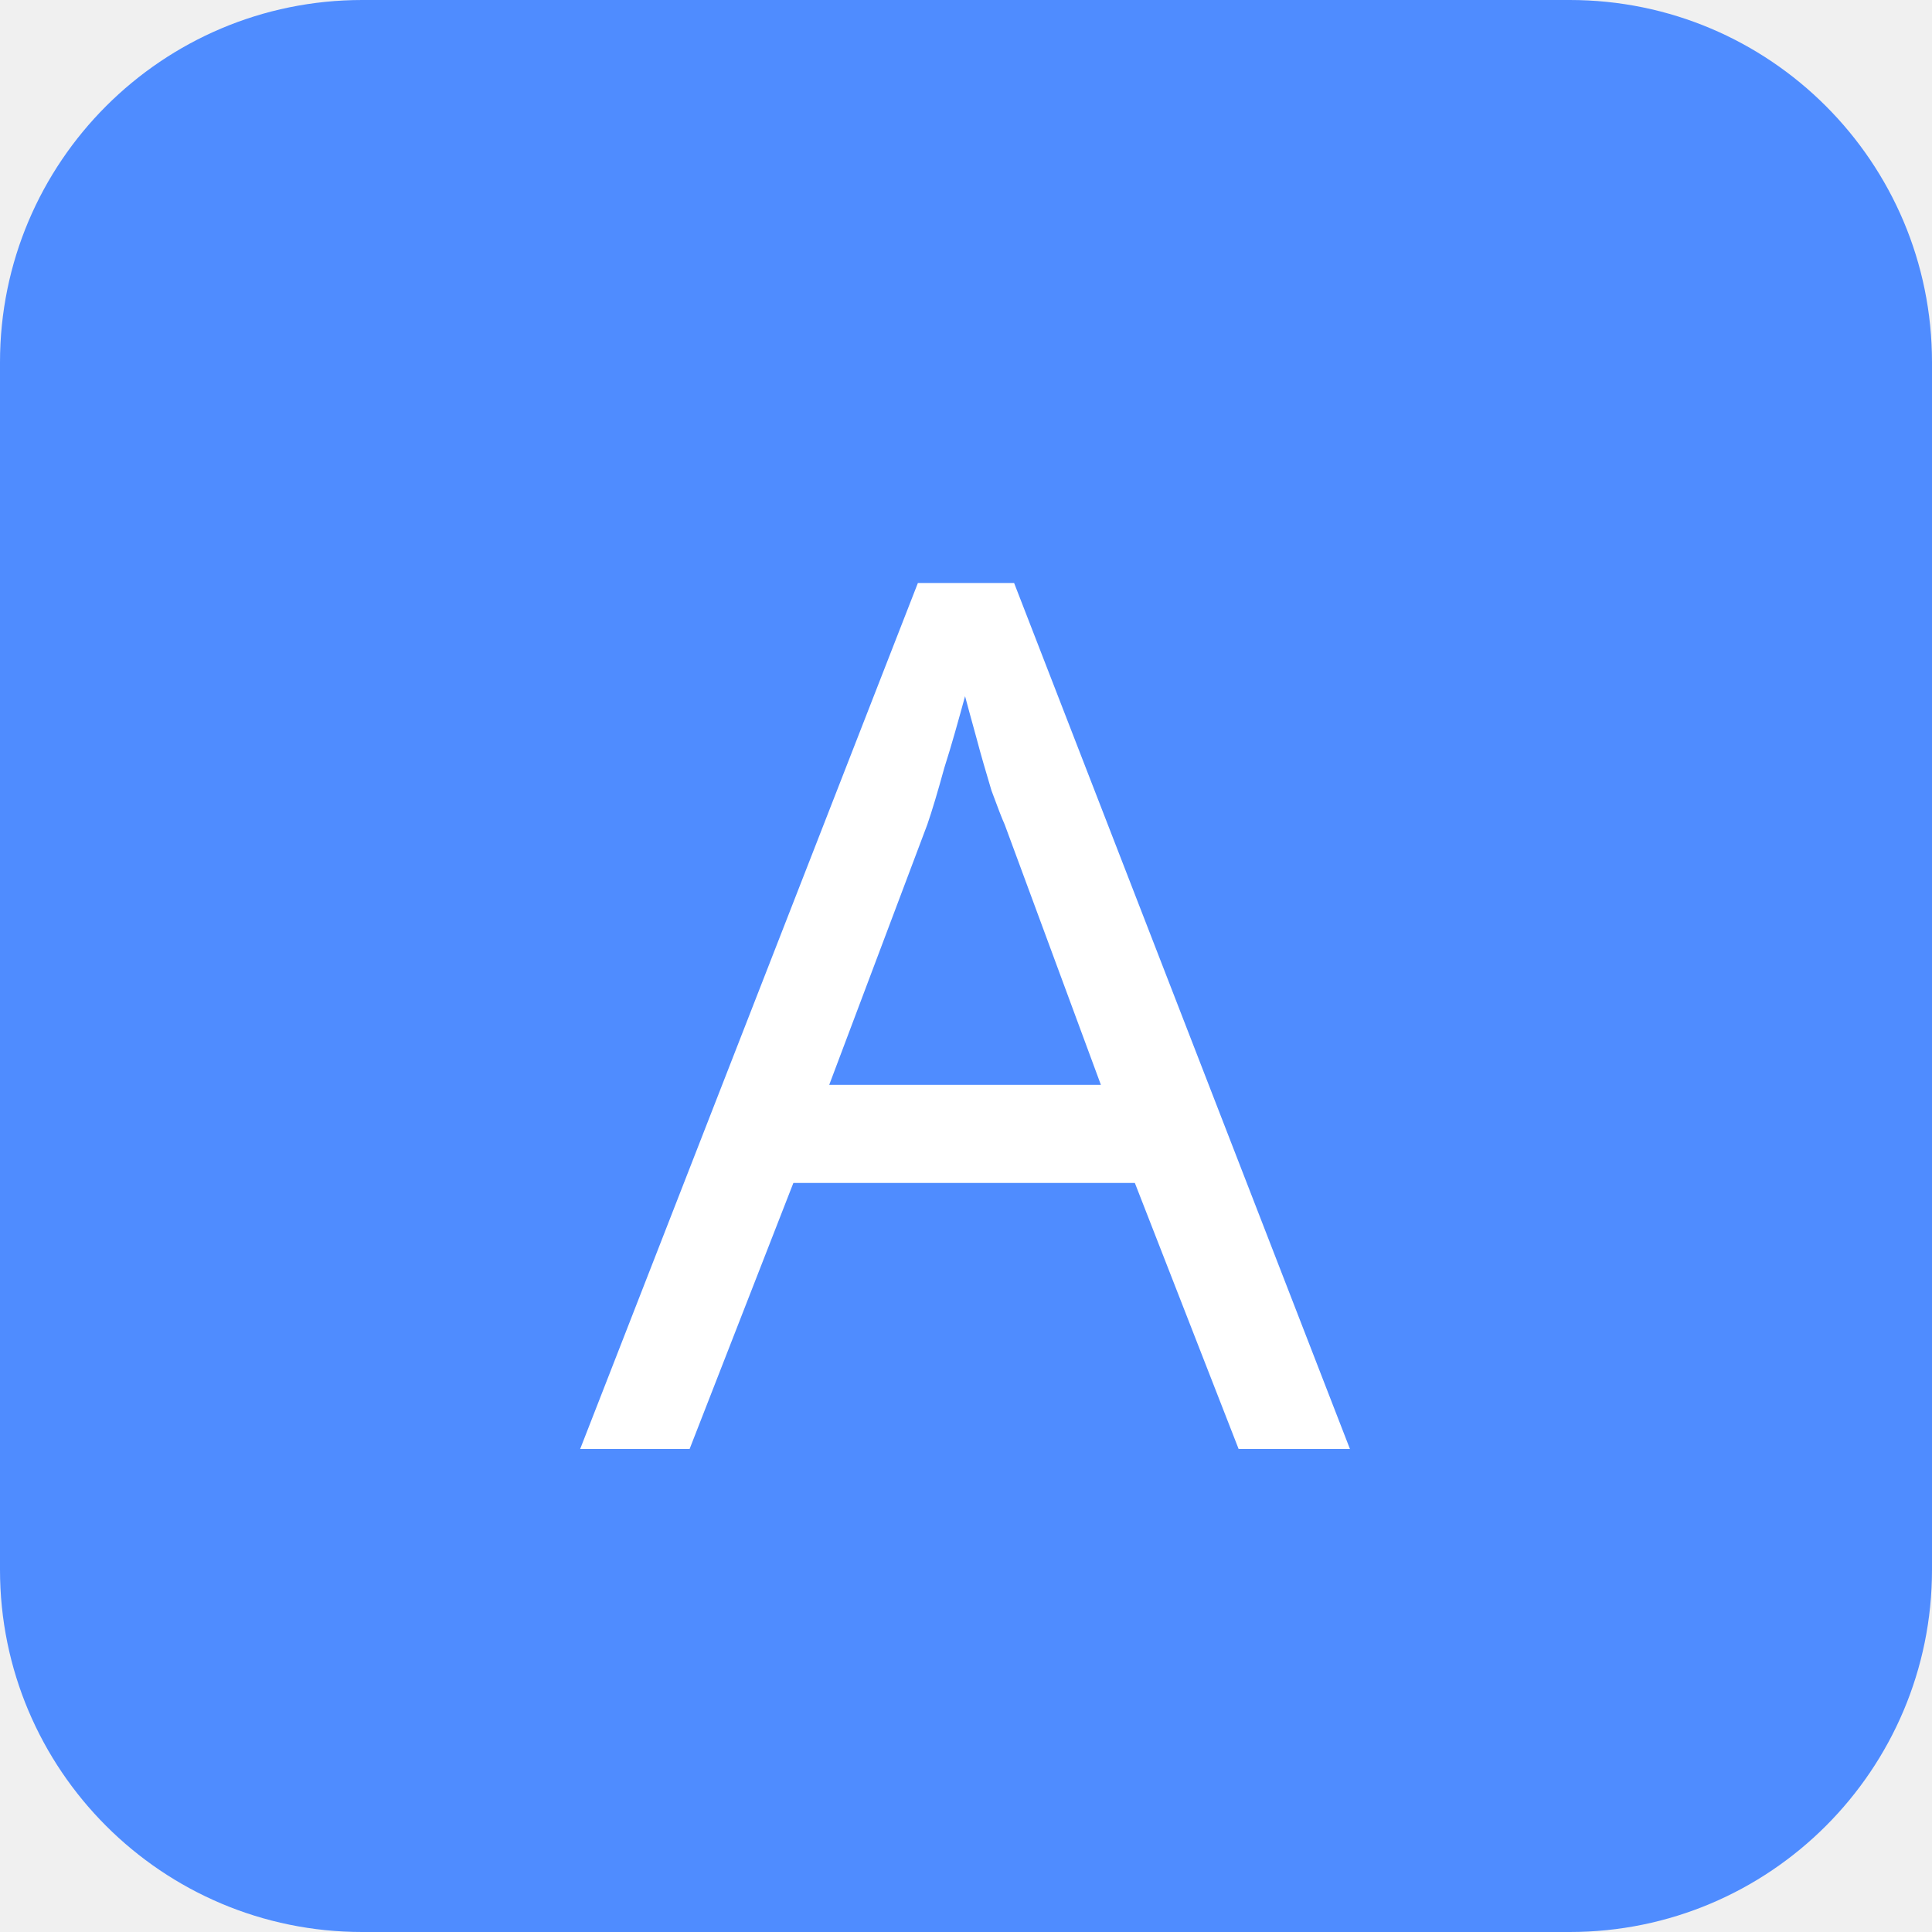
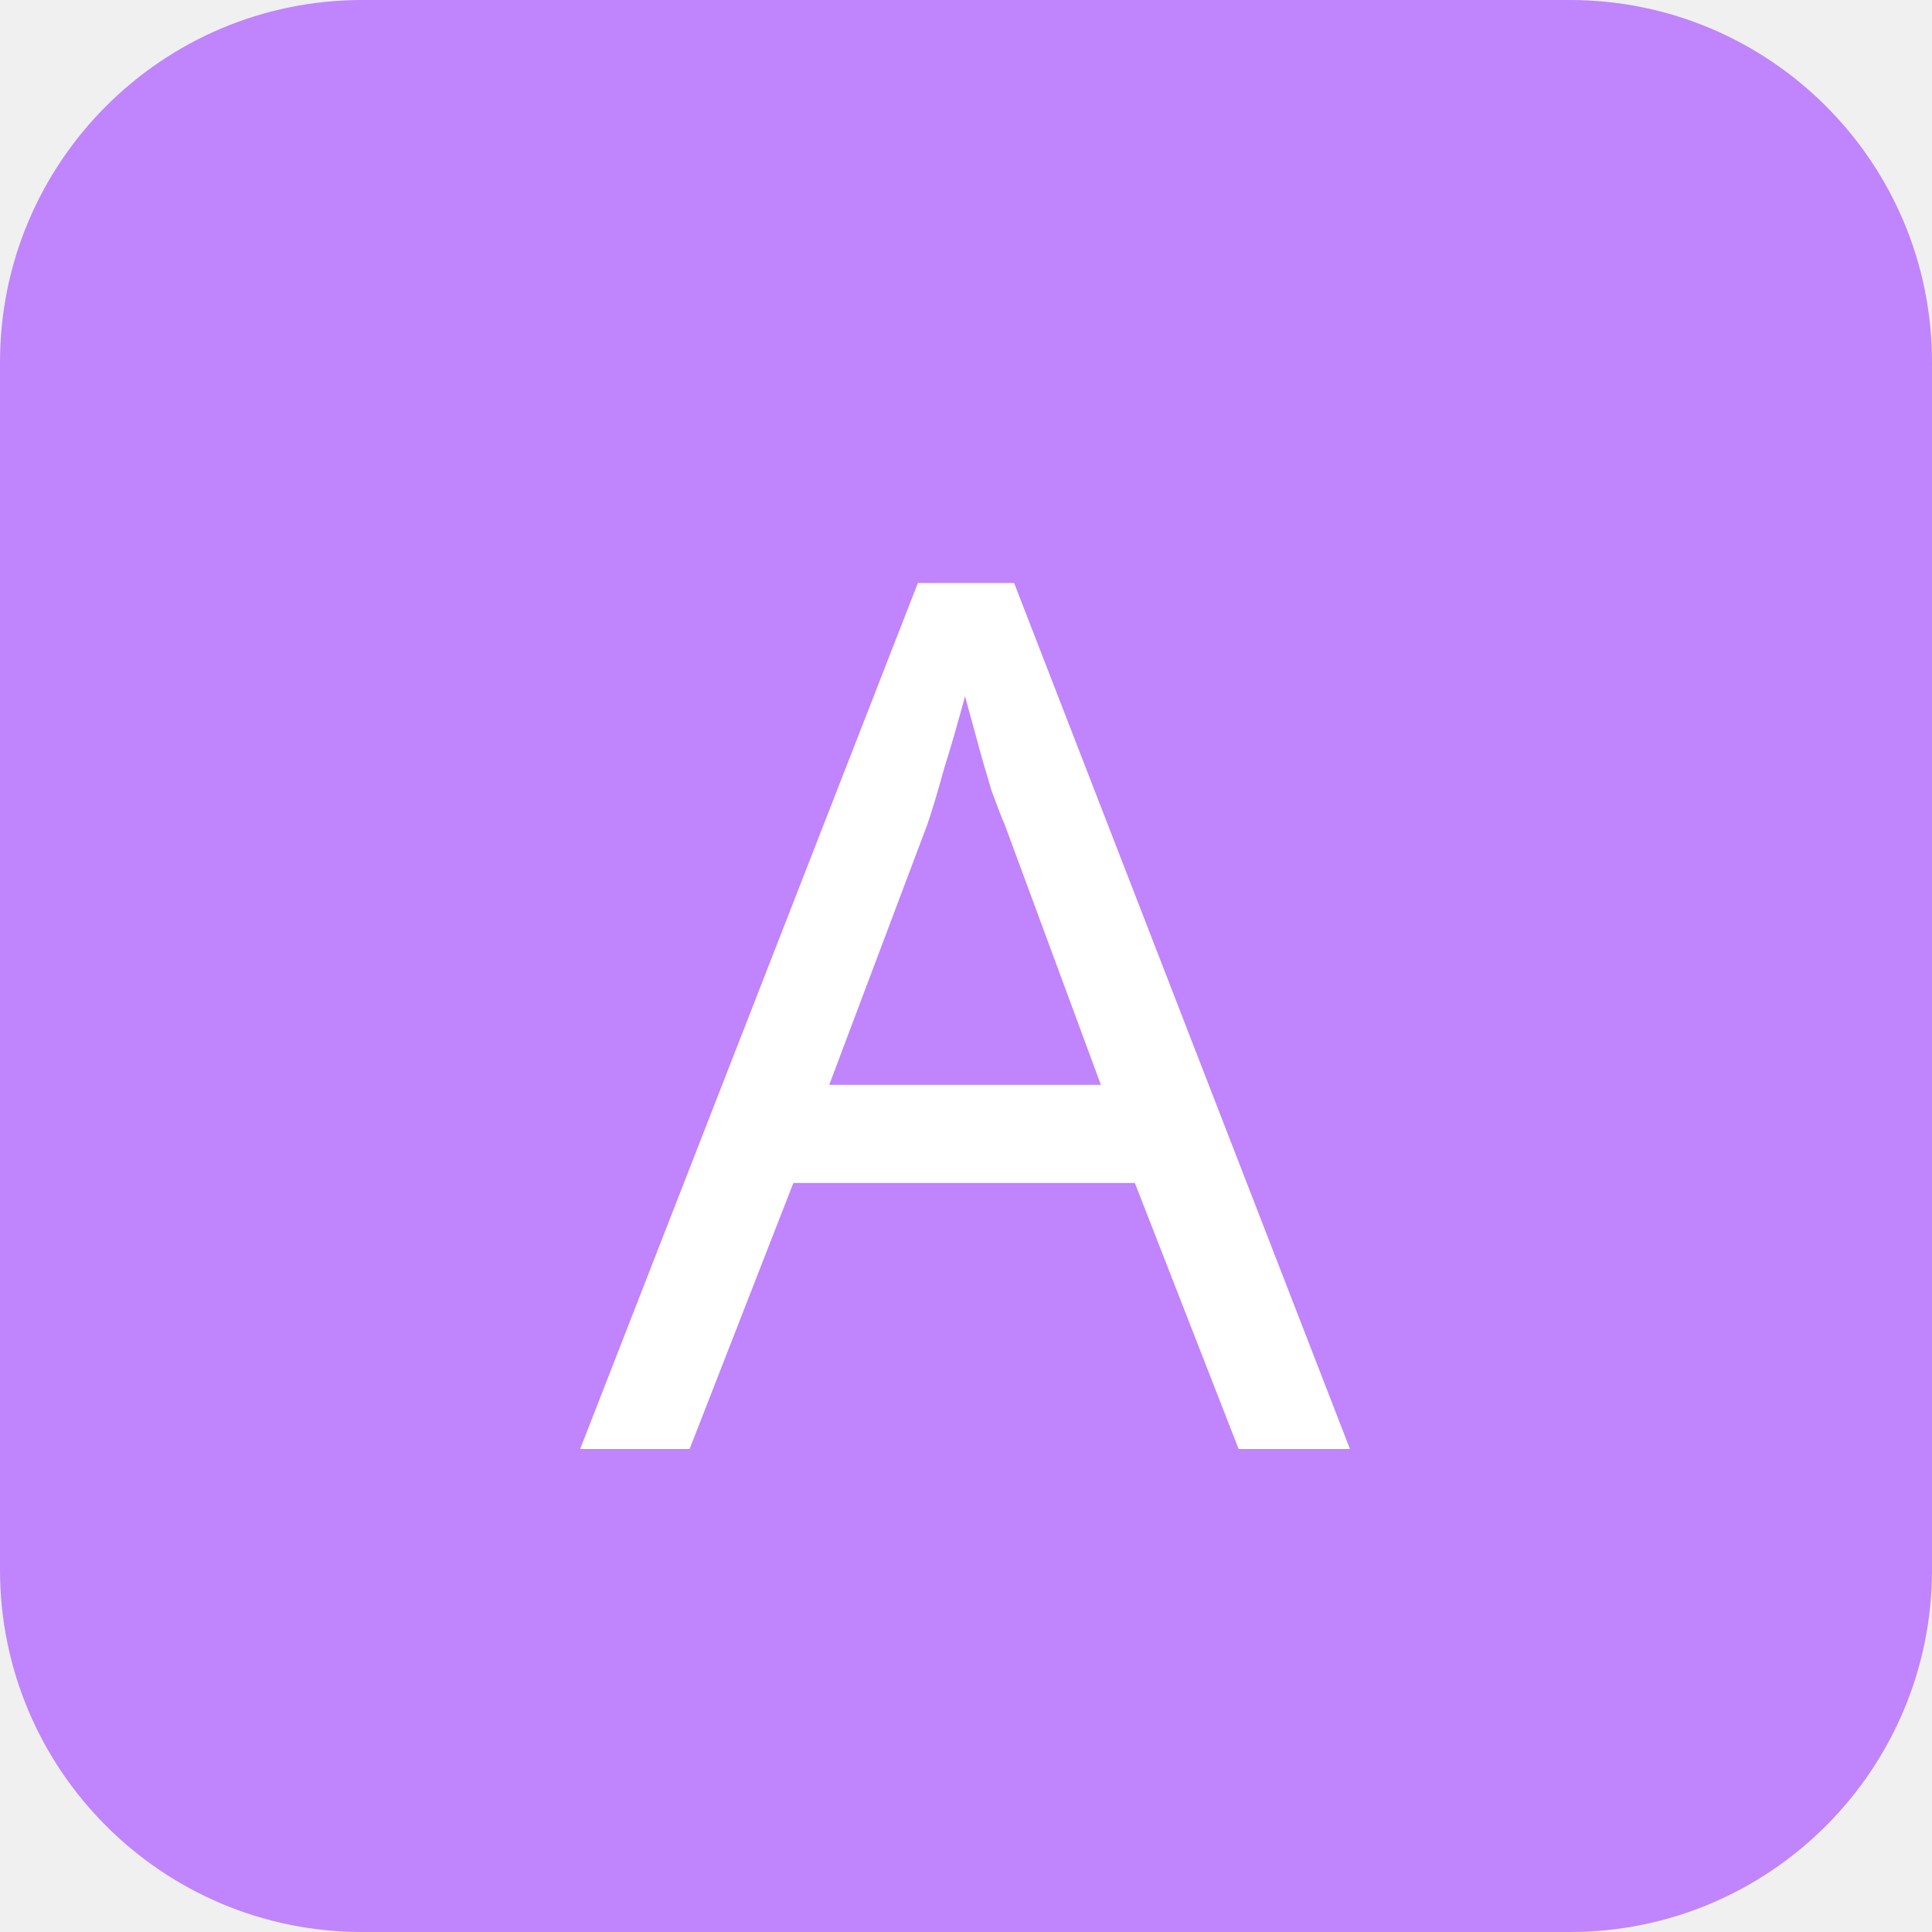
<svg xmlns="http://www.w3.org/2000/svg" viewBox="0 0 16 16">
-   <rect width="16" height="16" rx="3" fill="#4f8cff" />
+   <rect width="16" height="16" rx="3" fill="#c084fc" />
  <text x="8" y="12" text-anchor="middle" font-size="10" fill="#fff" font-family="sans-serif">A</text>
</svg>
